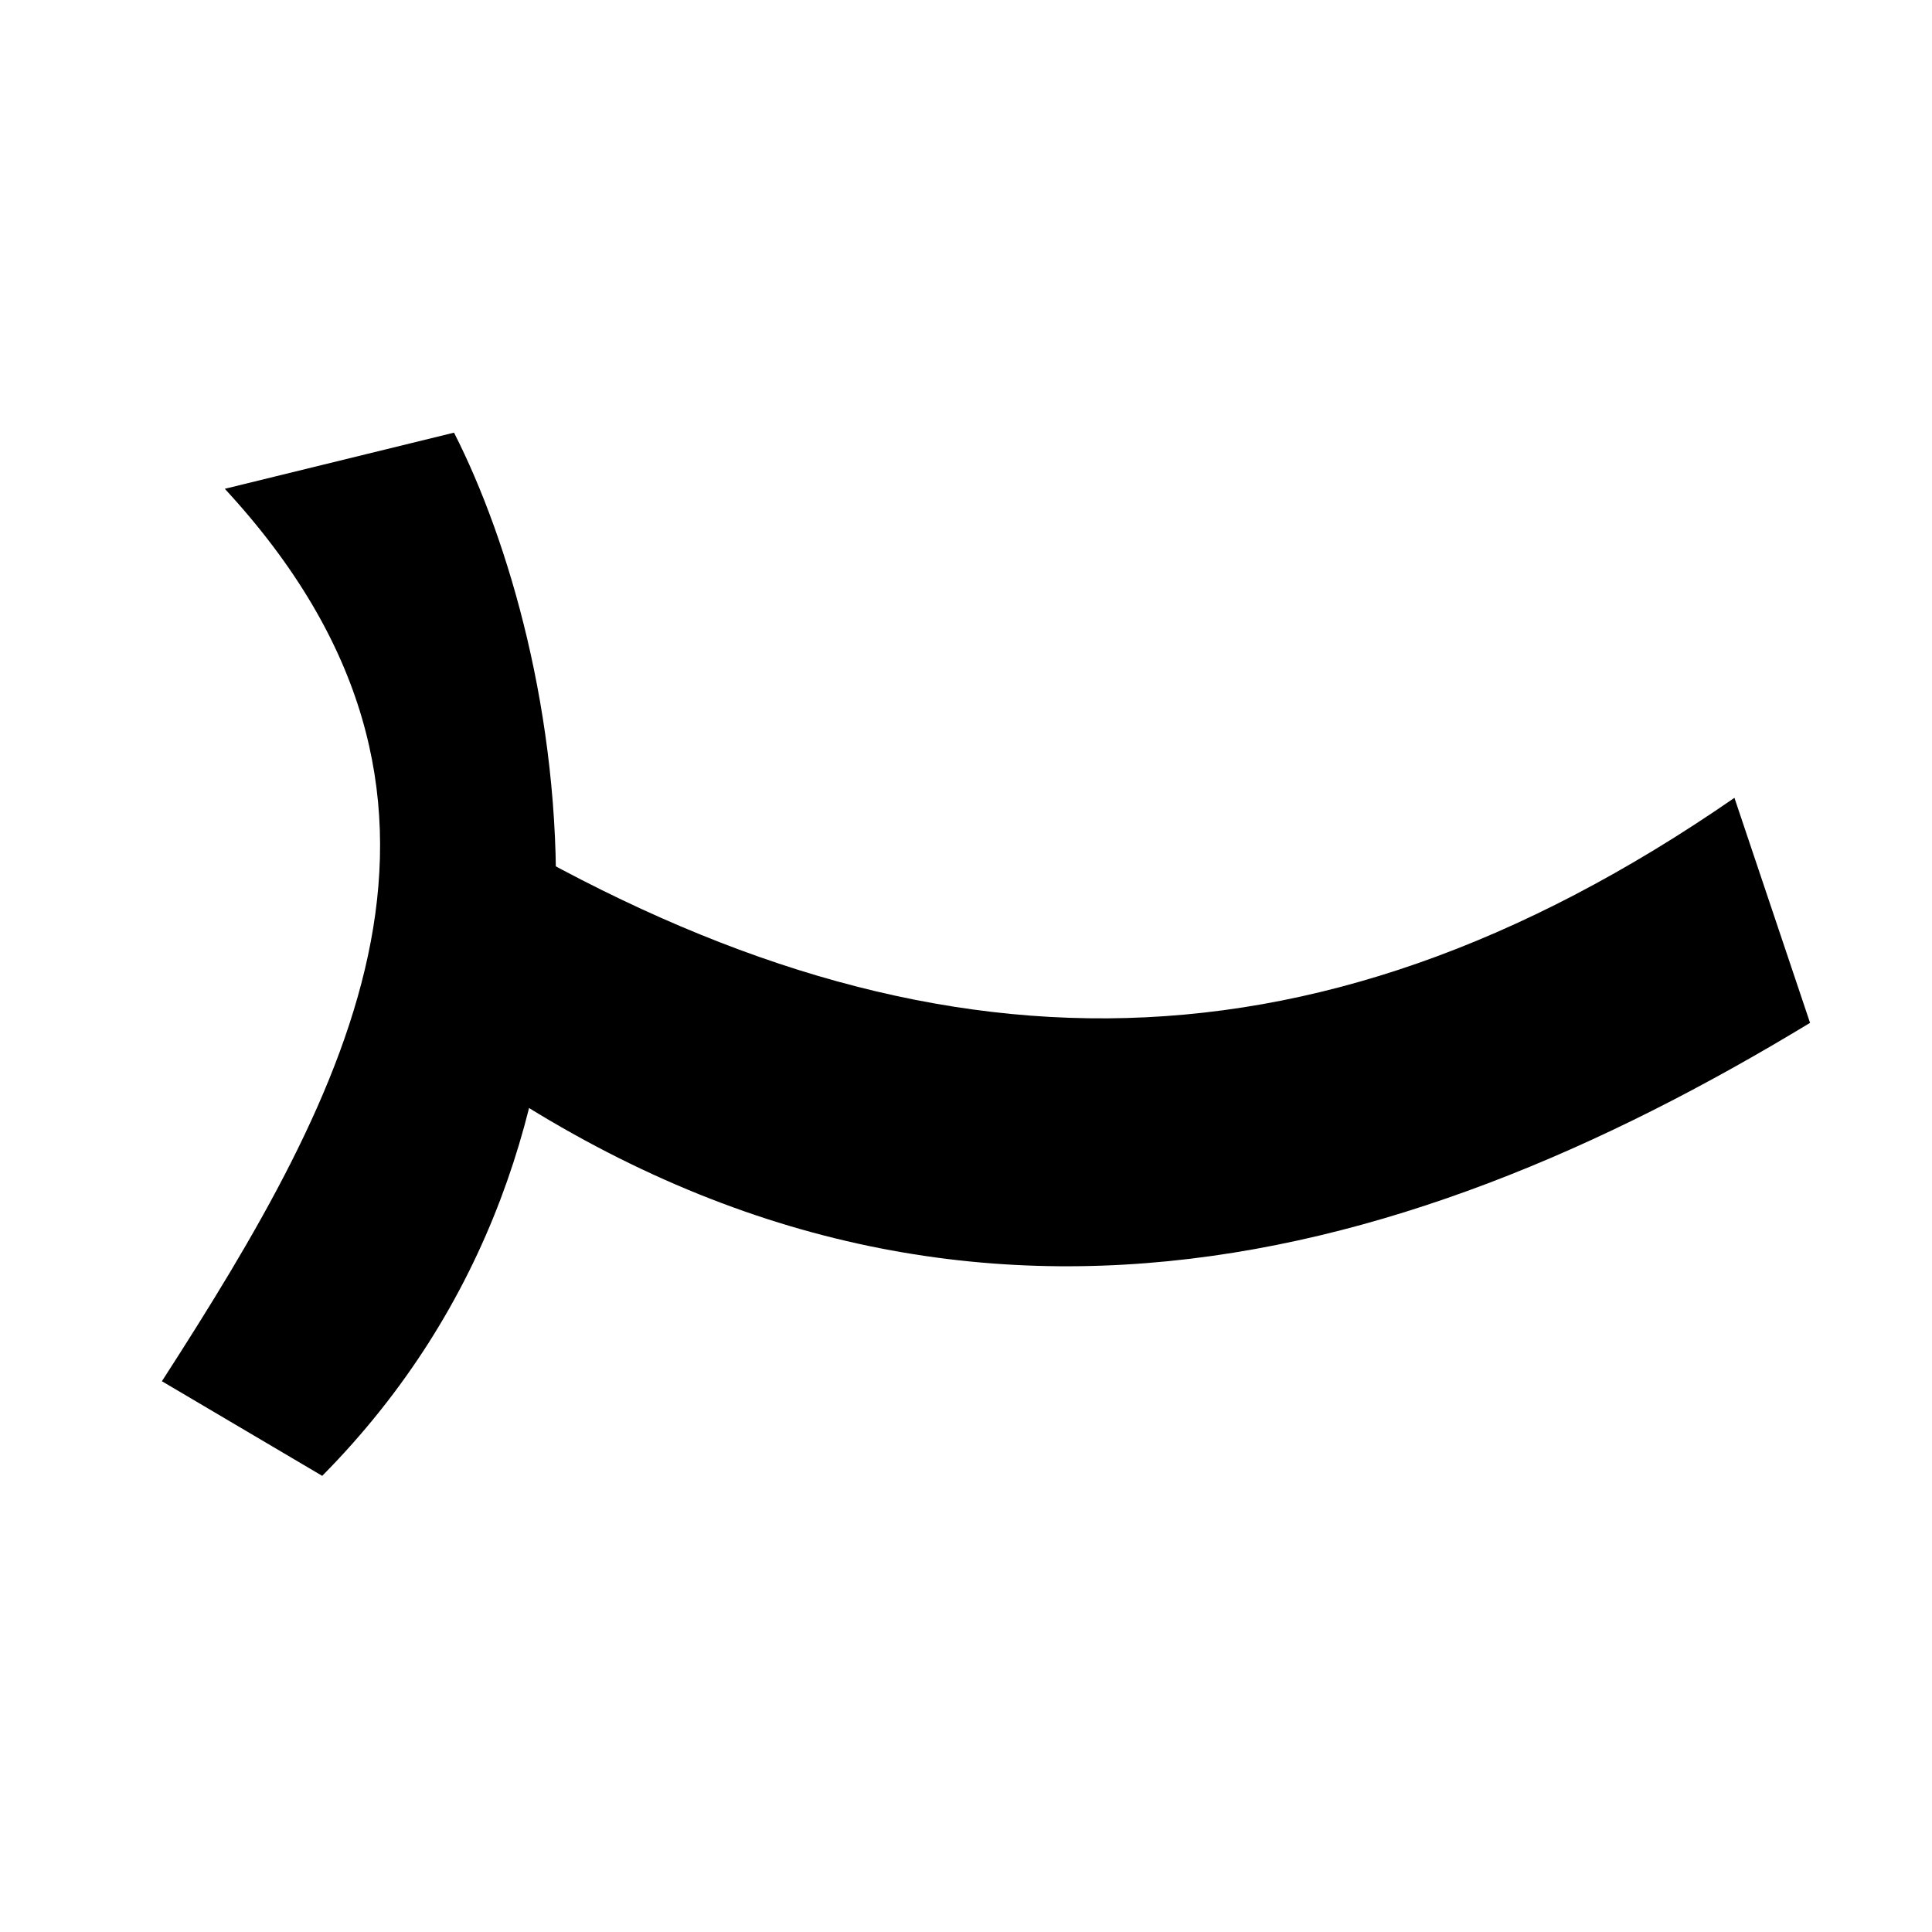
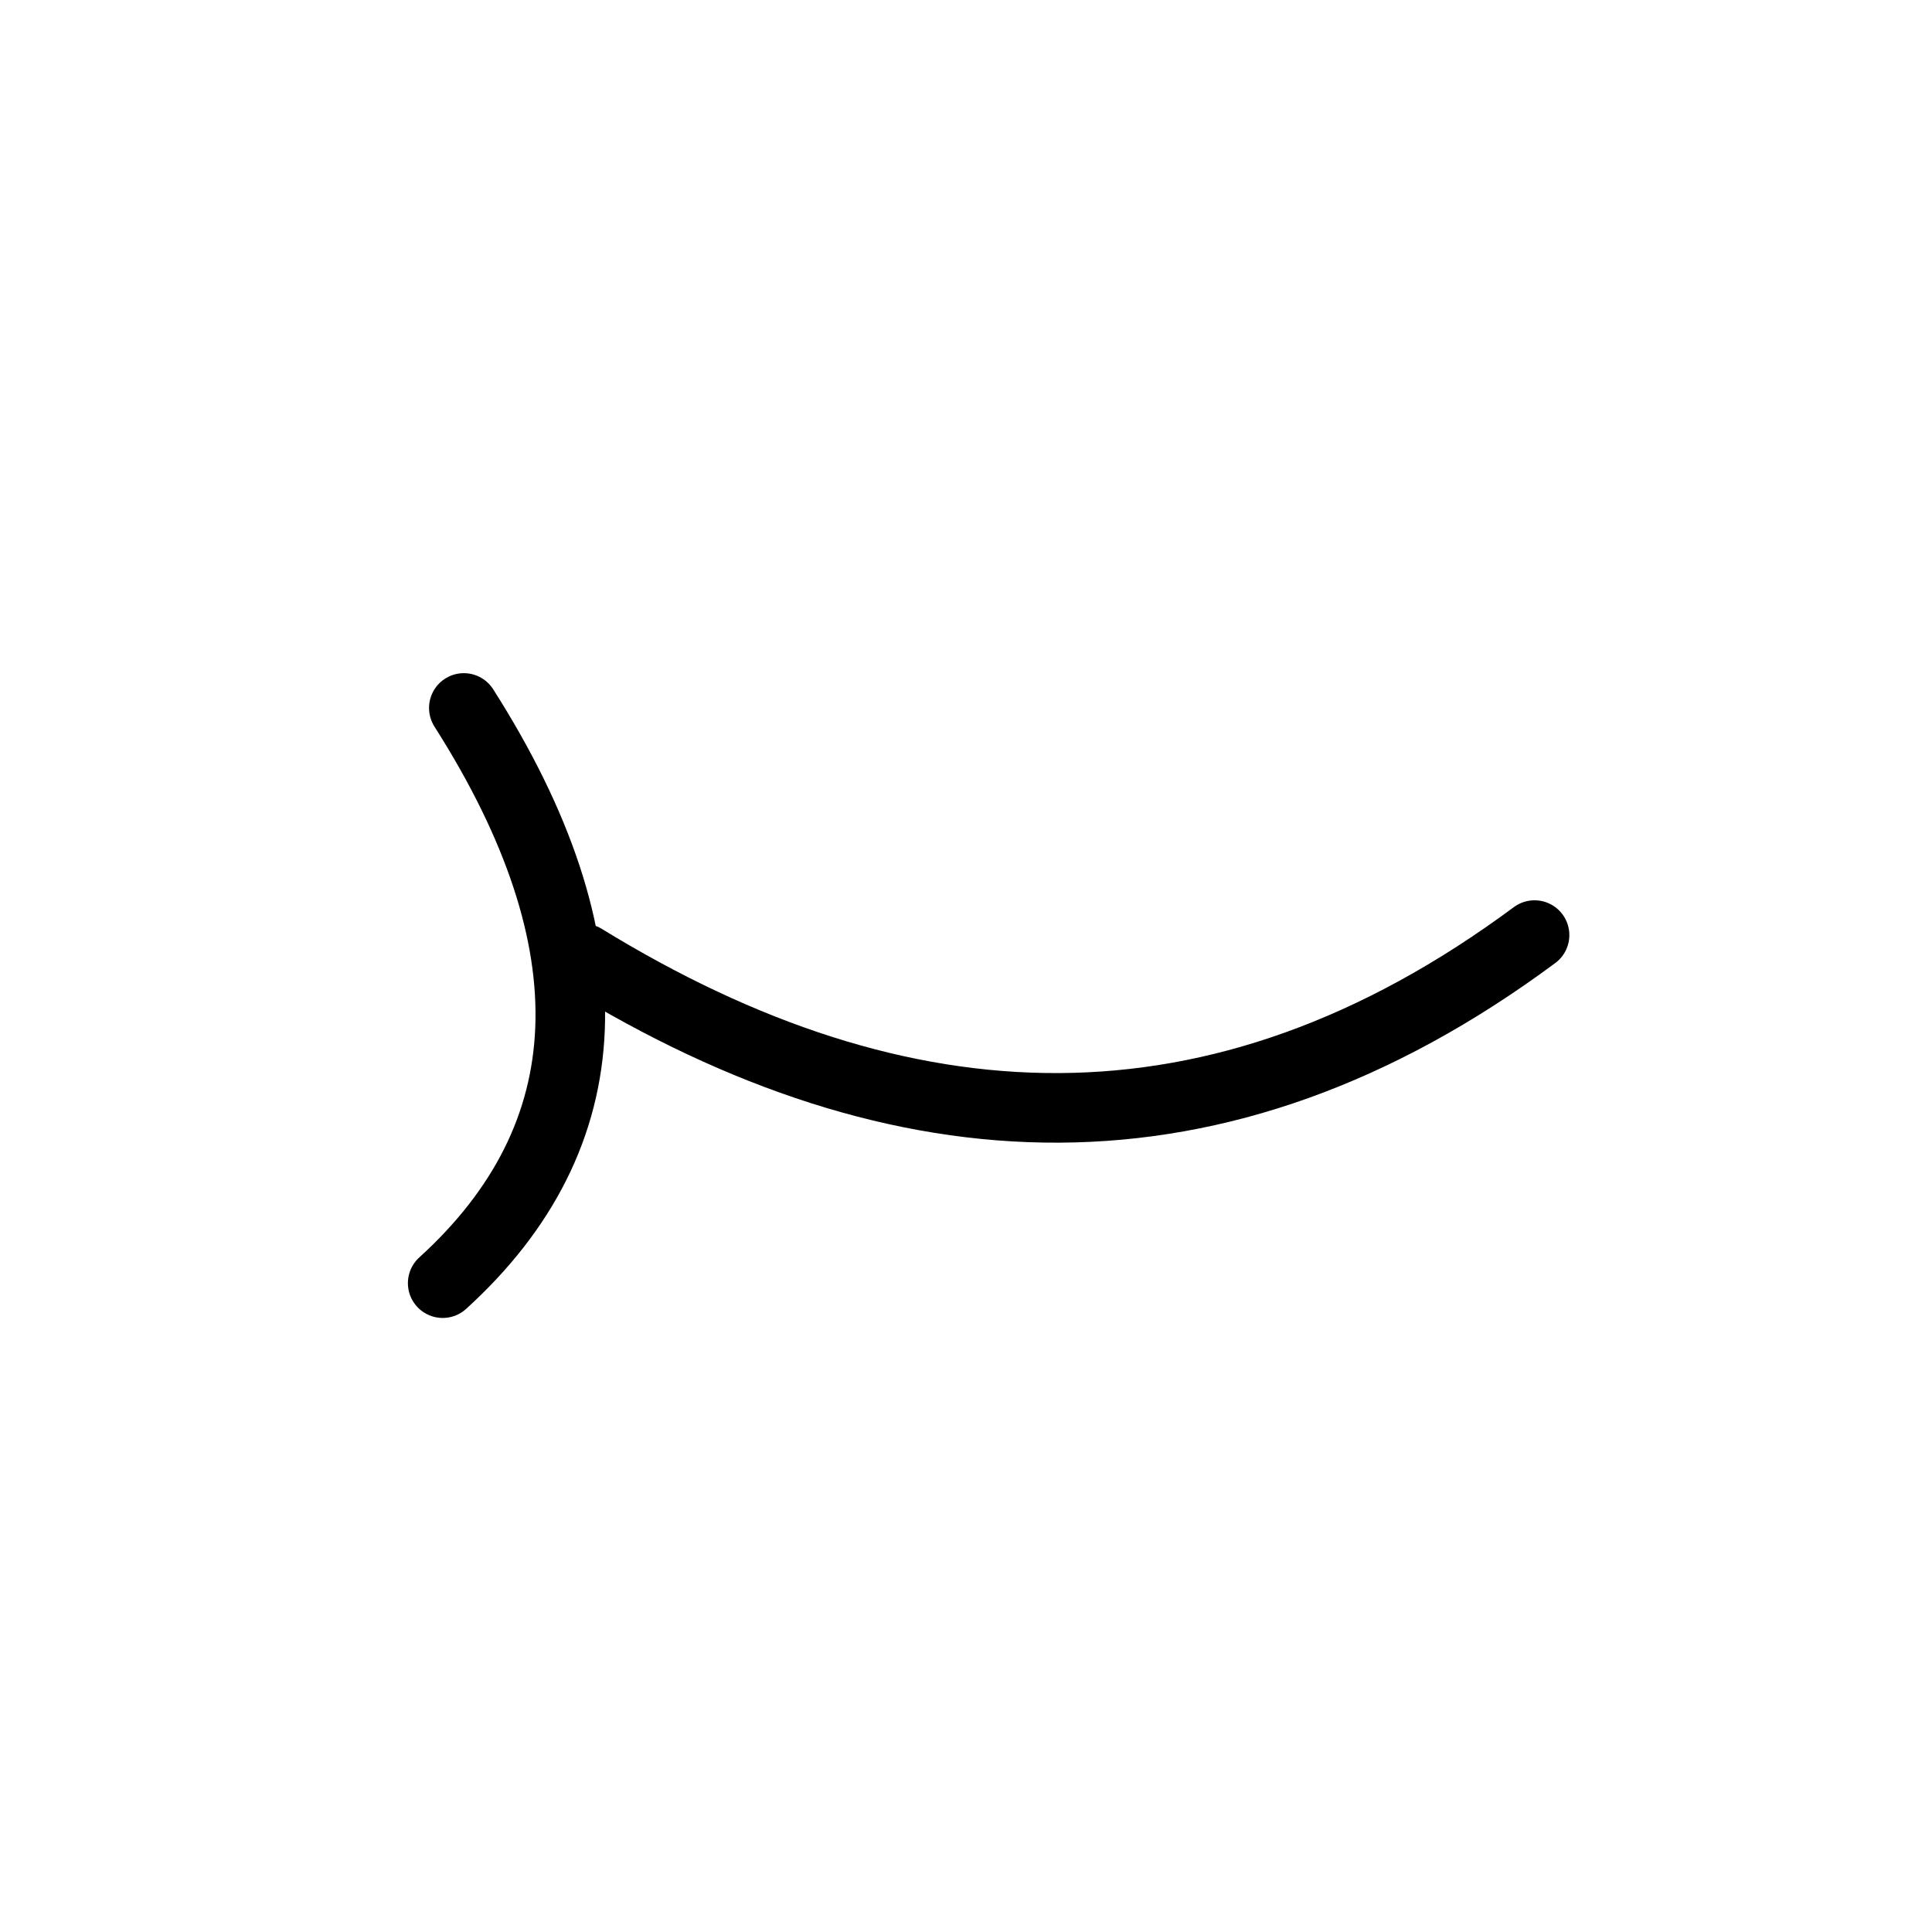
<svg xmlns="http://www.w3.org/2000/svg" width="50mm" height="50mm" viewBox="0 0 50 50" version="1.1" id="svg5">
  <defs id="defs2" />
  <g id="layer1">
-     <path style="fill:#000000;stroke:none;stroke-width:0.5;stroke-linecap:round;paint-order:fill markers stroke;stop-color:#000000" d="m 5.818,12.65 5.932,-1.453 c 2.852,5.601 5.303,18.184 -3.411,26.998 L 4.19,35.746 C 9.051,28.206 13.203,20.64 5.818,12.65 Z" id="path1089" />
-     <path style="fill:#000000;stroke:none;stroke-width:0.5;stroke-linecap:round;paint-order:fill markers stroke;stop-color:#000000" d="m 12.469,21.34 c 11.099,6.6 21.288,7.003 32.418,-0.692 l 1.957,5.823 C 36.134,32.976 23.723,36.44 10.944,26.797 Z" id="path1091" />
+     <path style="fill:none;stroke:#000000;stroke-width:1.801;stroke-linecap:round;stroke-linejoin:round;stroke-dasharray:none;paint-order:fill markers stroke;stop-color:#000000" d="m 15.104,24.807 c 8.203,5.032 16.407,5.476 24.61,-0.607" id="path11474" />
+     <path style="fill:none;stroke:#000000;stroke-width:1.801;stroke-linecap:round;stroke-linejoin:round;stroke-dasharray:none;paint-order:fill markers stroke;stop-color:#000000" d="m 12.004,18.322 c 3.873,6.082 3.639,11.084 -0.547,14.886" id="path12949" />
  </g>
</svg>
